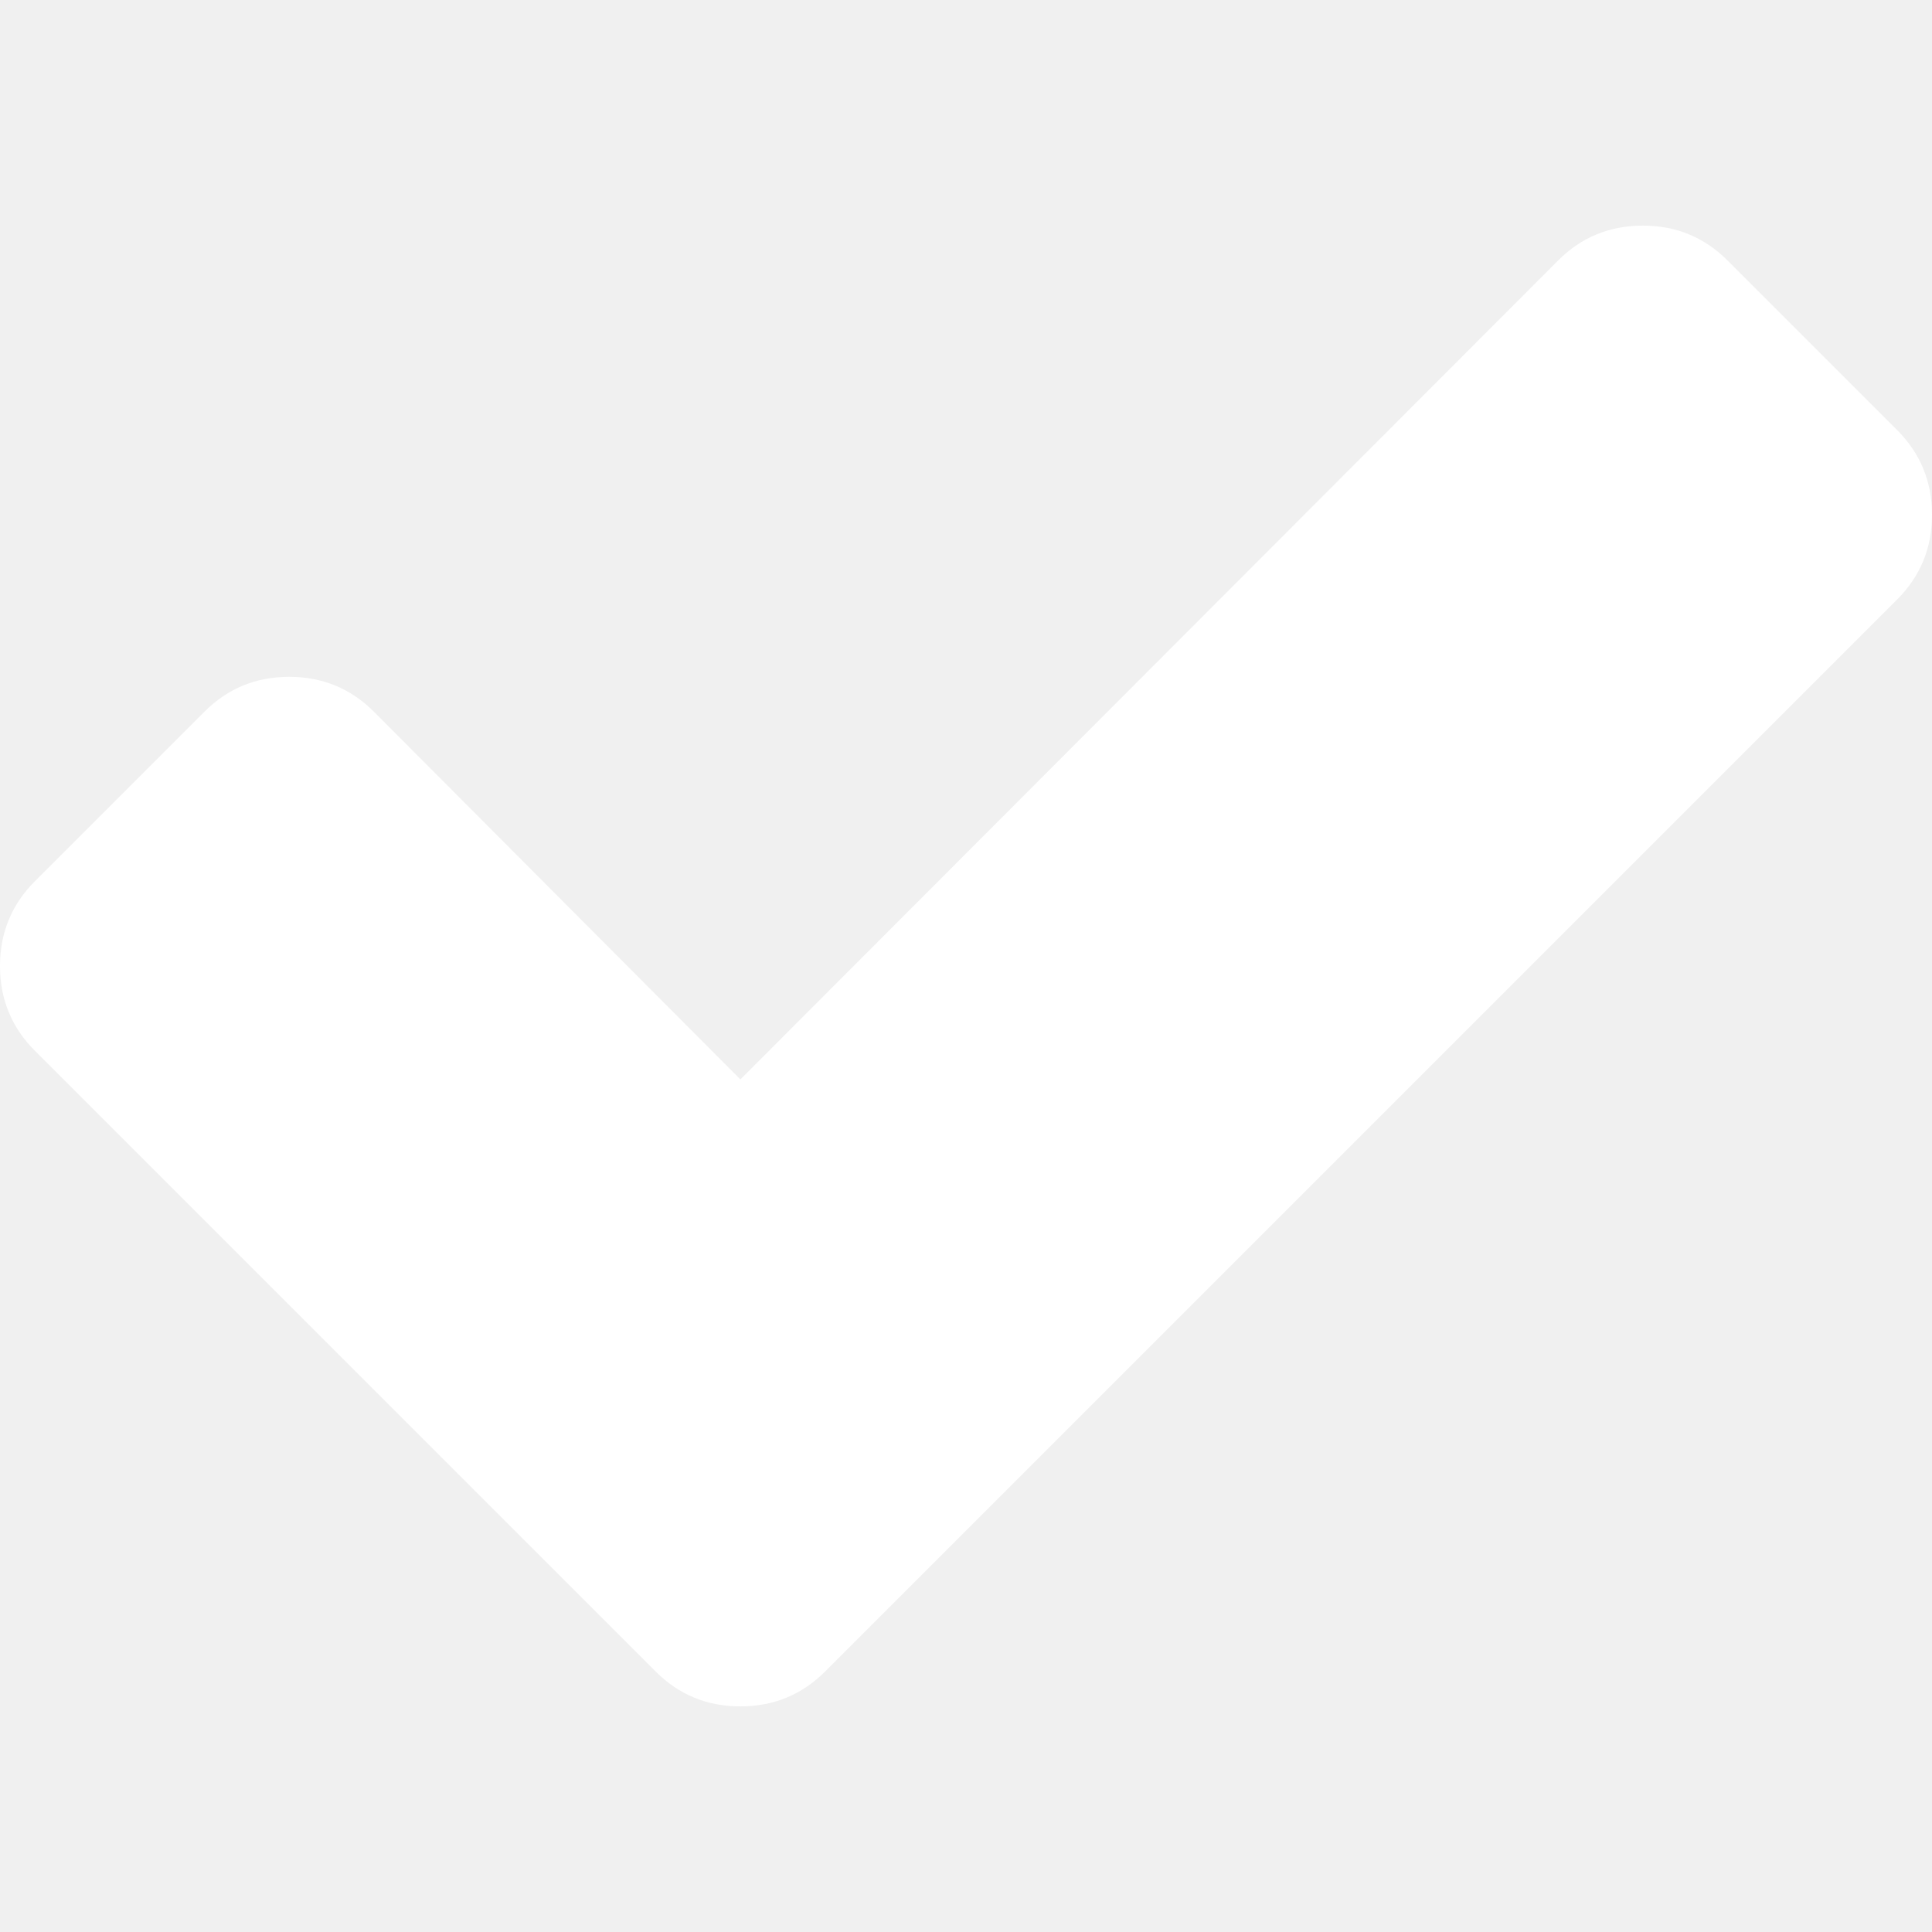
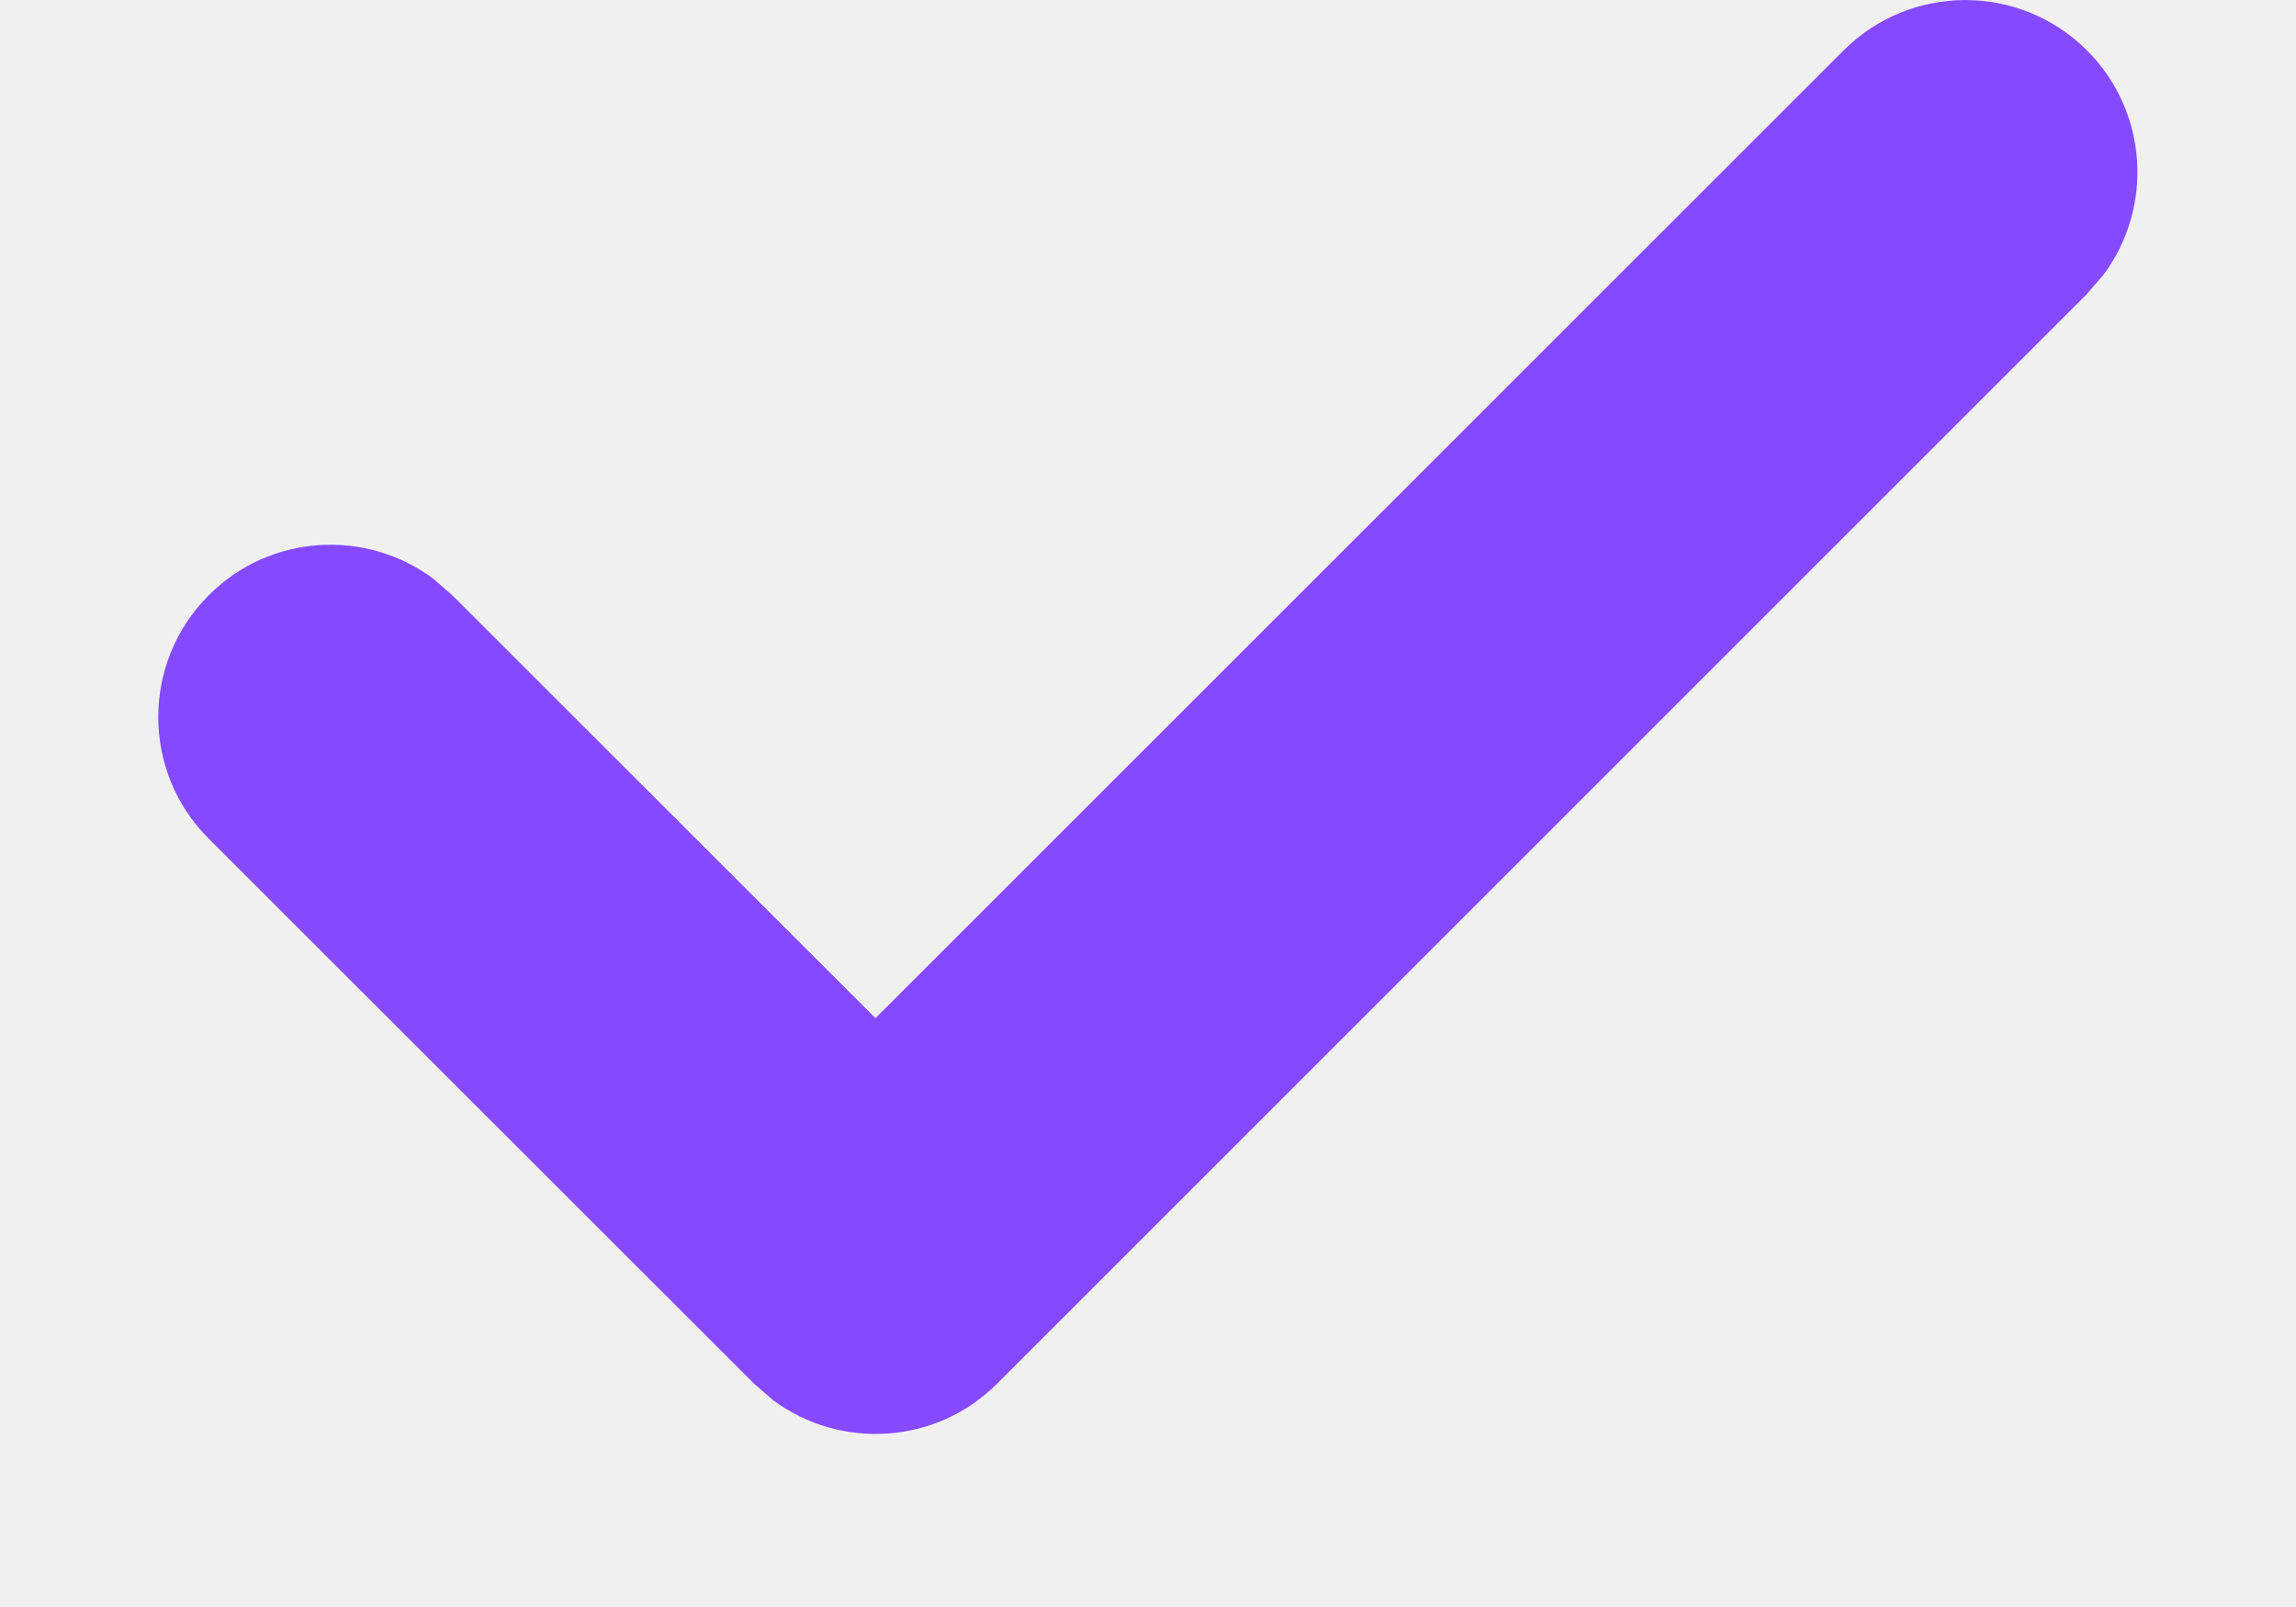
- <svg xmlns="http://www.w3.org/2000/svg" version="1.1" id="Capa_1" x="0px" y="0px" width="442.533px" height="442.533px" viewBox="0 0 442.533 442.533" style="enable-background:new 0 0 442.533 442.533;" xml:space="preserve" fill="#ffffff">
-   <g>
-     <path d="M434.539,98.499l-38.828-38.828c-5.324-5.328-11.799-7.993-19.41-7.993c-7.618,0-14.093,2.665-19.417,7.993L169.59,247.248    l-83.939-84.225c-5.33-5.33-11.801-7.992-19.412-7.992c-7.616,0-14.087,2.662-19.417,7.992L7.994,201.852    C2.664,207.181,0,213.654,0,221.269c0,7.609,2.664,14.088,7.994,19.416l103.351,103.349l38.831,38.828    c5.327,5.332,11.8,7.994,19.414,7.994c7.611,0,14.084-2.669,19.414-7.994l38.83-38.828L434.539,137.33    c5.325-5.33,7.994-11.802,7.994-19.417C442.537,110.302,439.864,103.829,434.539,98.499z" />
-   </g>
+ <svg xmlns="http://www.w3.org/2000/svg" width="10" height="7" viewBox="0 0 10 7" fill="none">
+   <path d="M8.029 0.22C8.322 -0.073 8.797 -0.073 9.09 0.22C9.356 0.486 9.38 0.903 9.162 1.196L9.09 1.28L4.344 6.026C4.078 6.293 3.661 6.317 3.367 6.099L3.283 6.026L0.909 3.653C0.616 3.361 0.616 2.886 0.909 2.593C1.175 2.326 1.592 2.302 1.886 2.52L1.97 2.593L3.813 4.435L8.029 0.22Z" fill="#854AFF" />
</svg>
